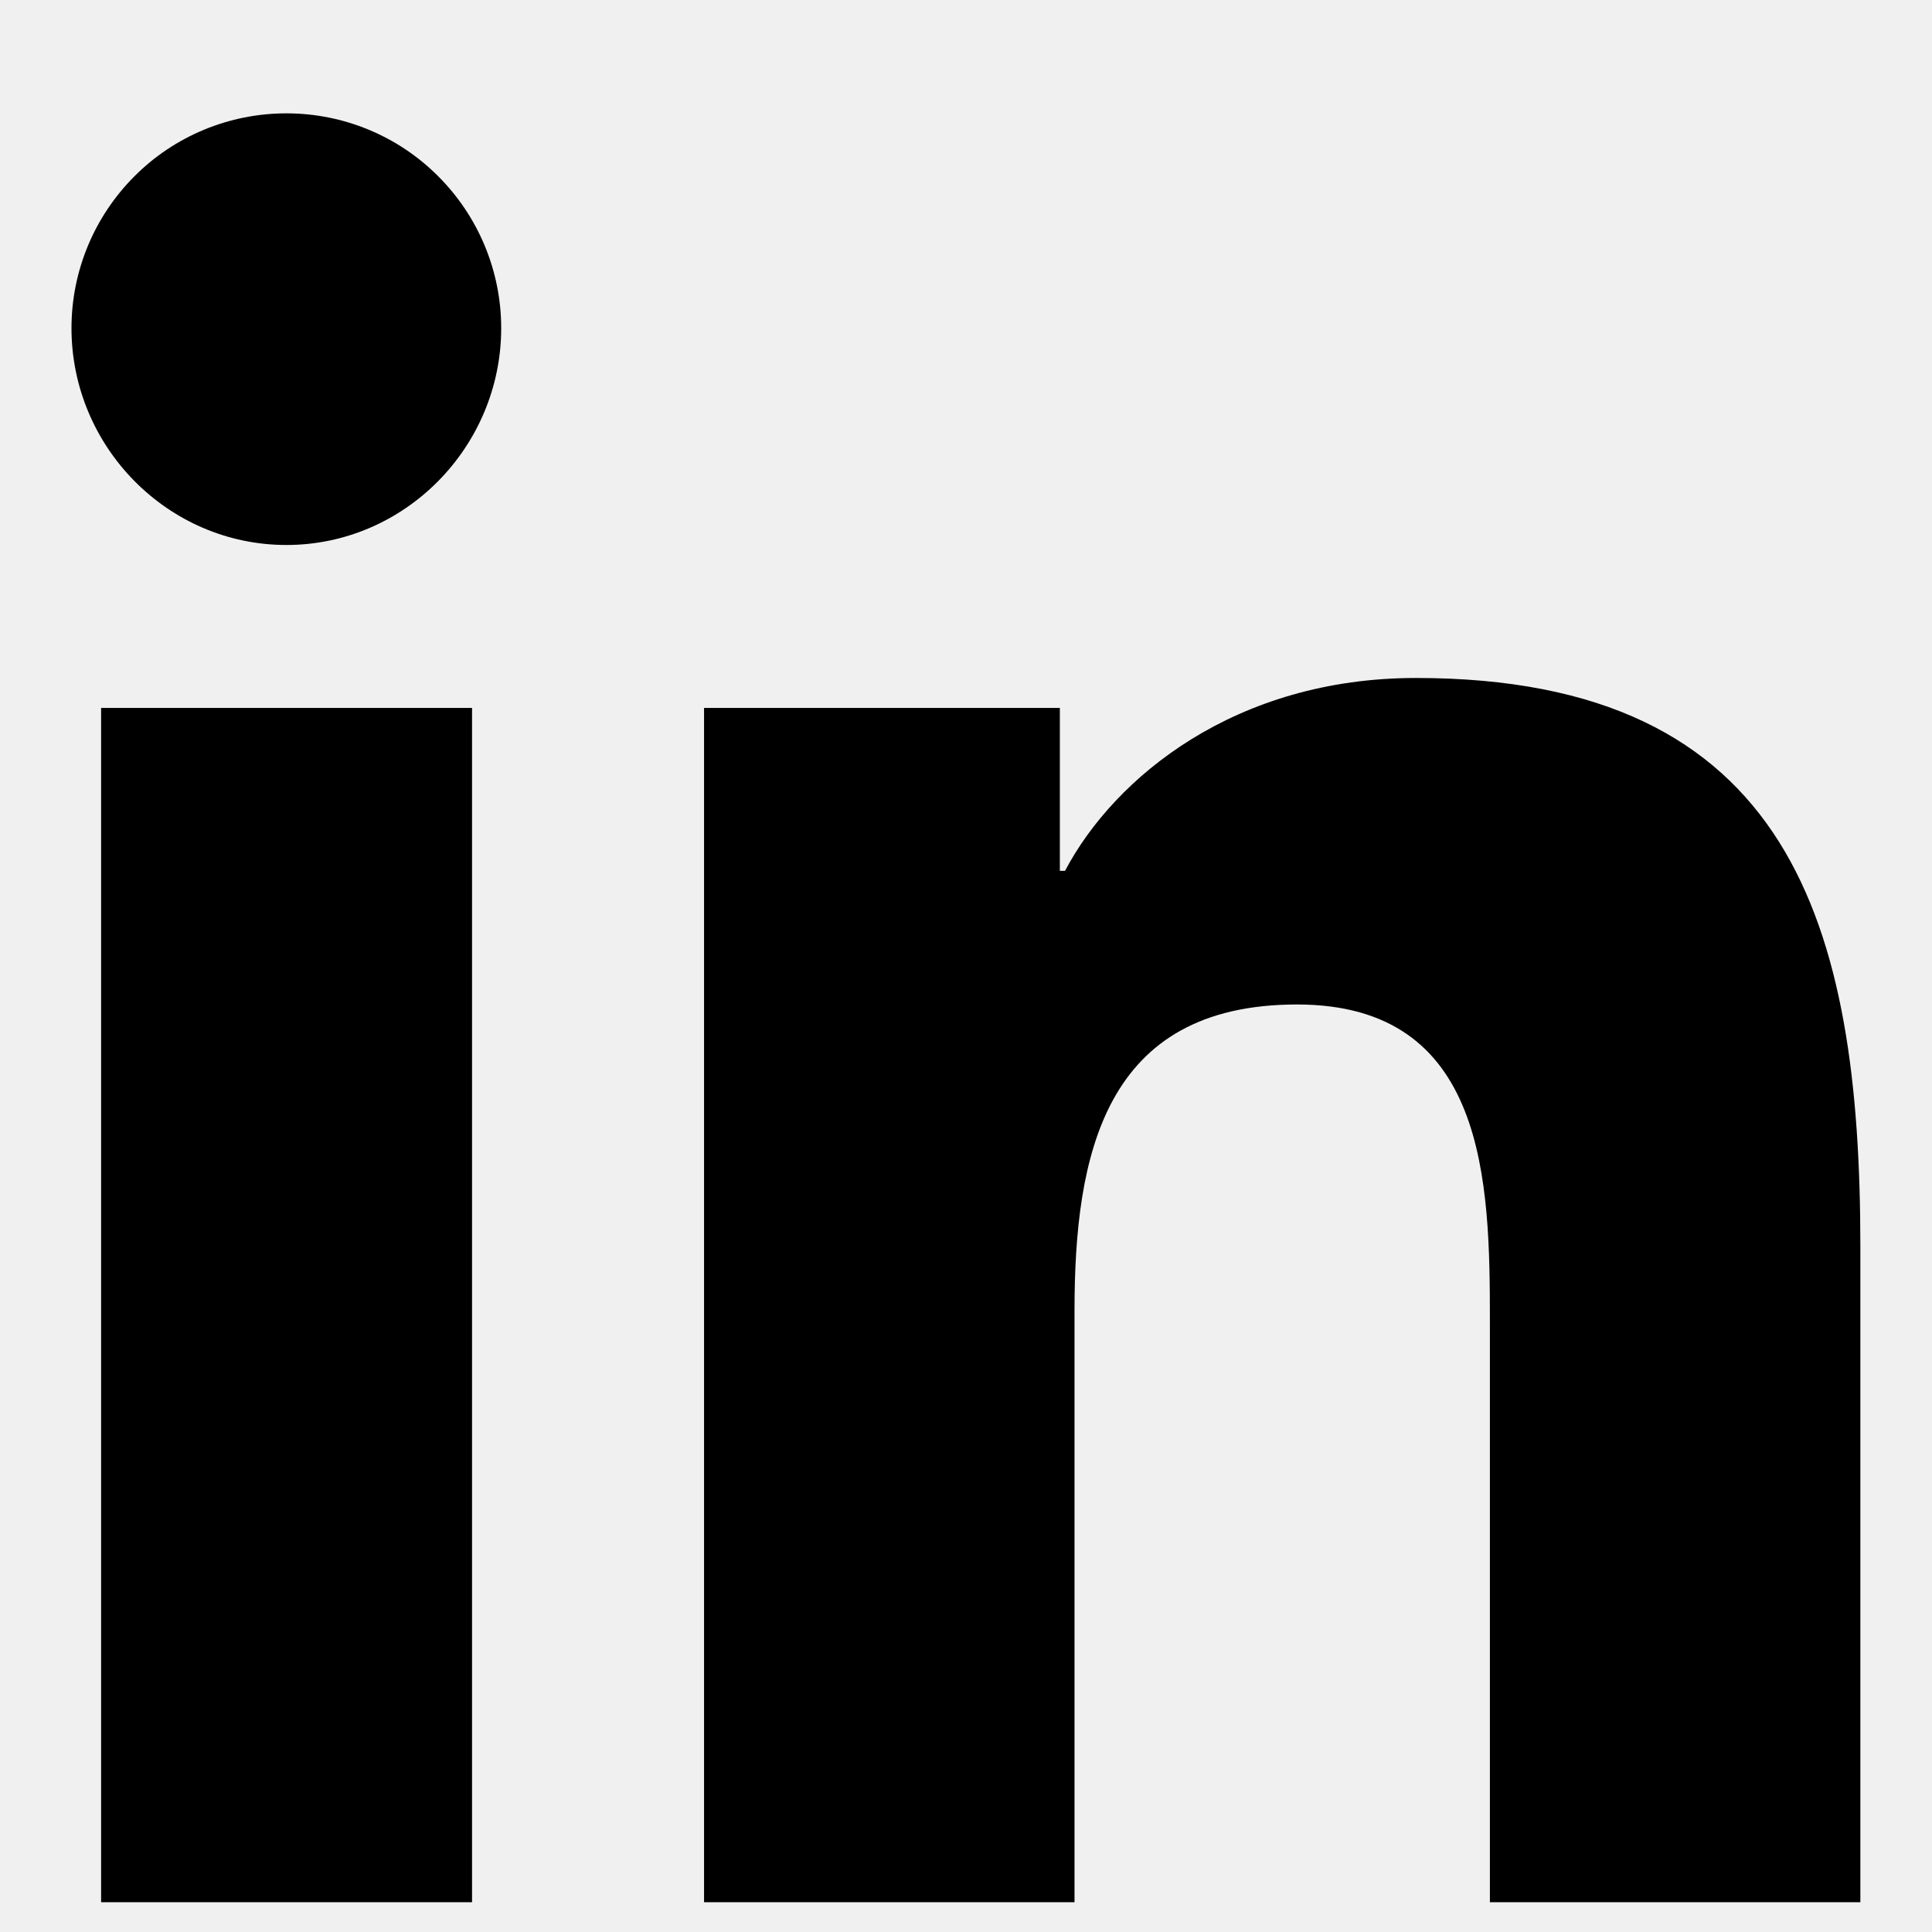
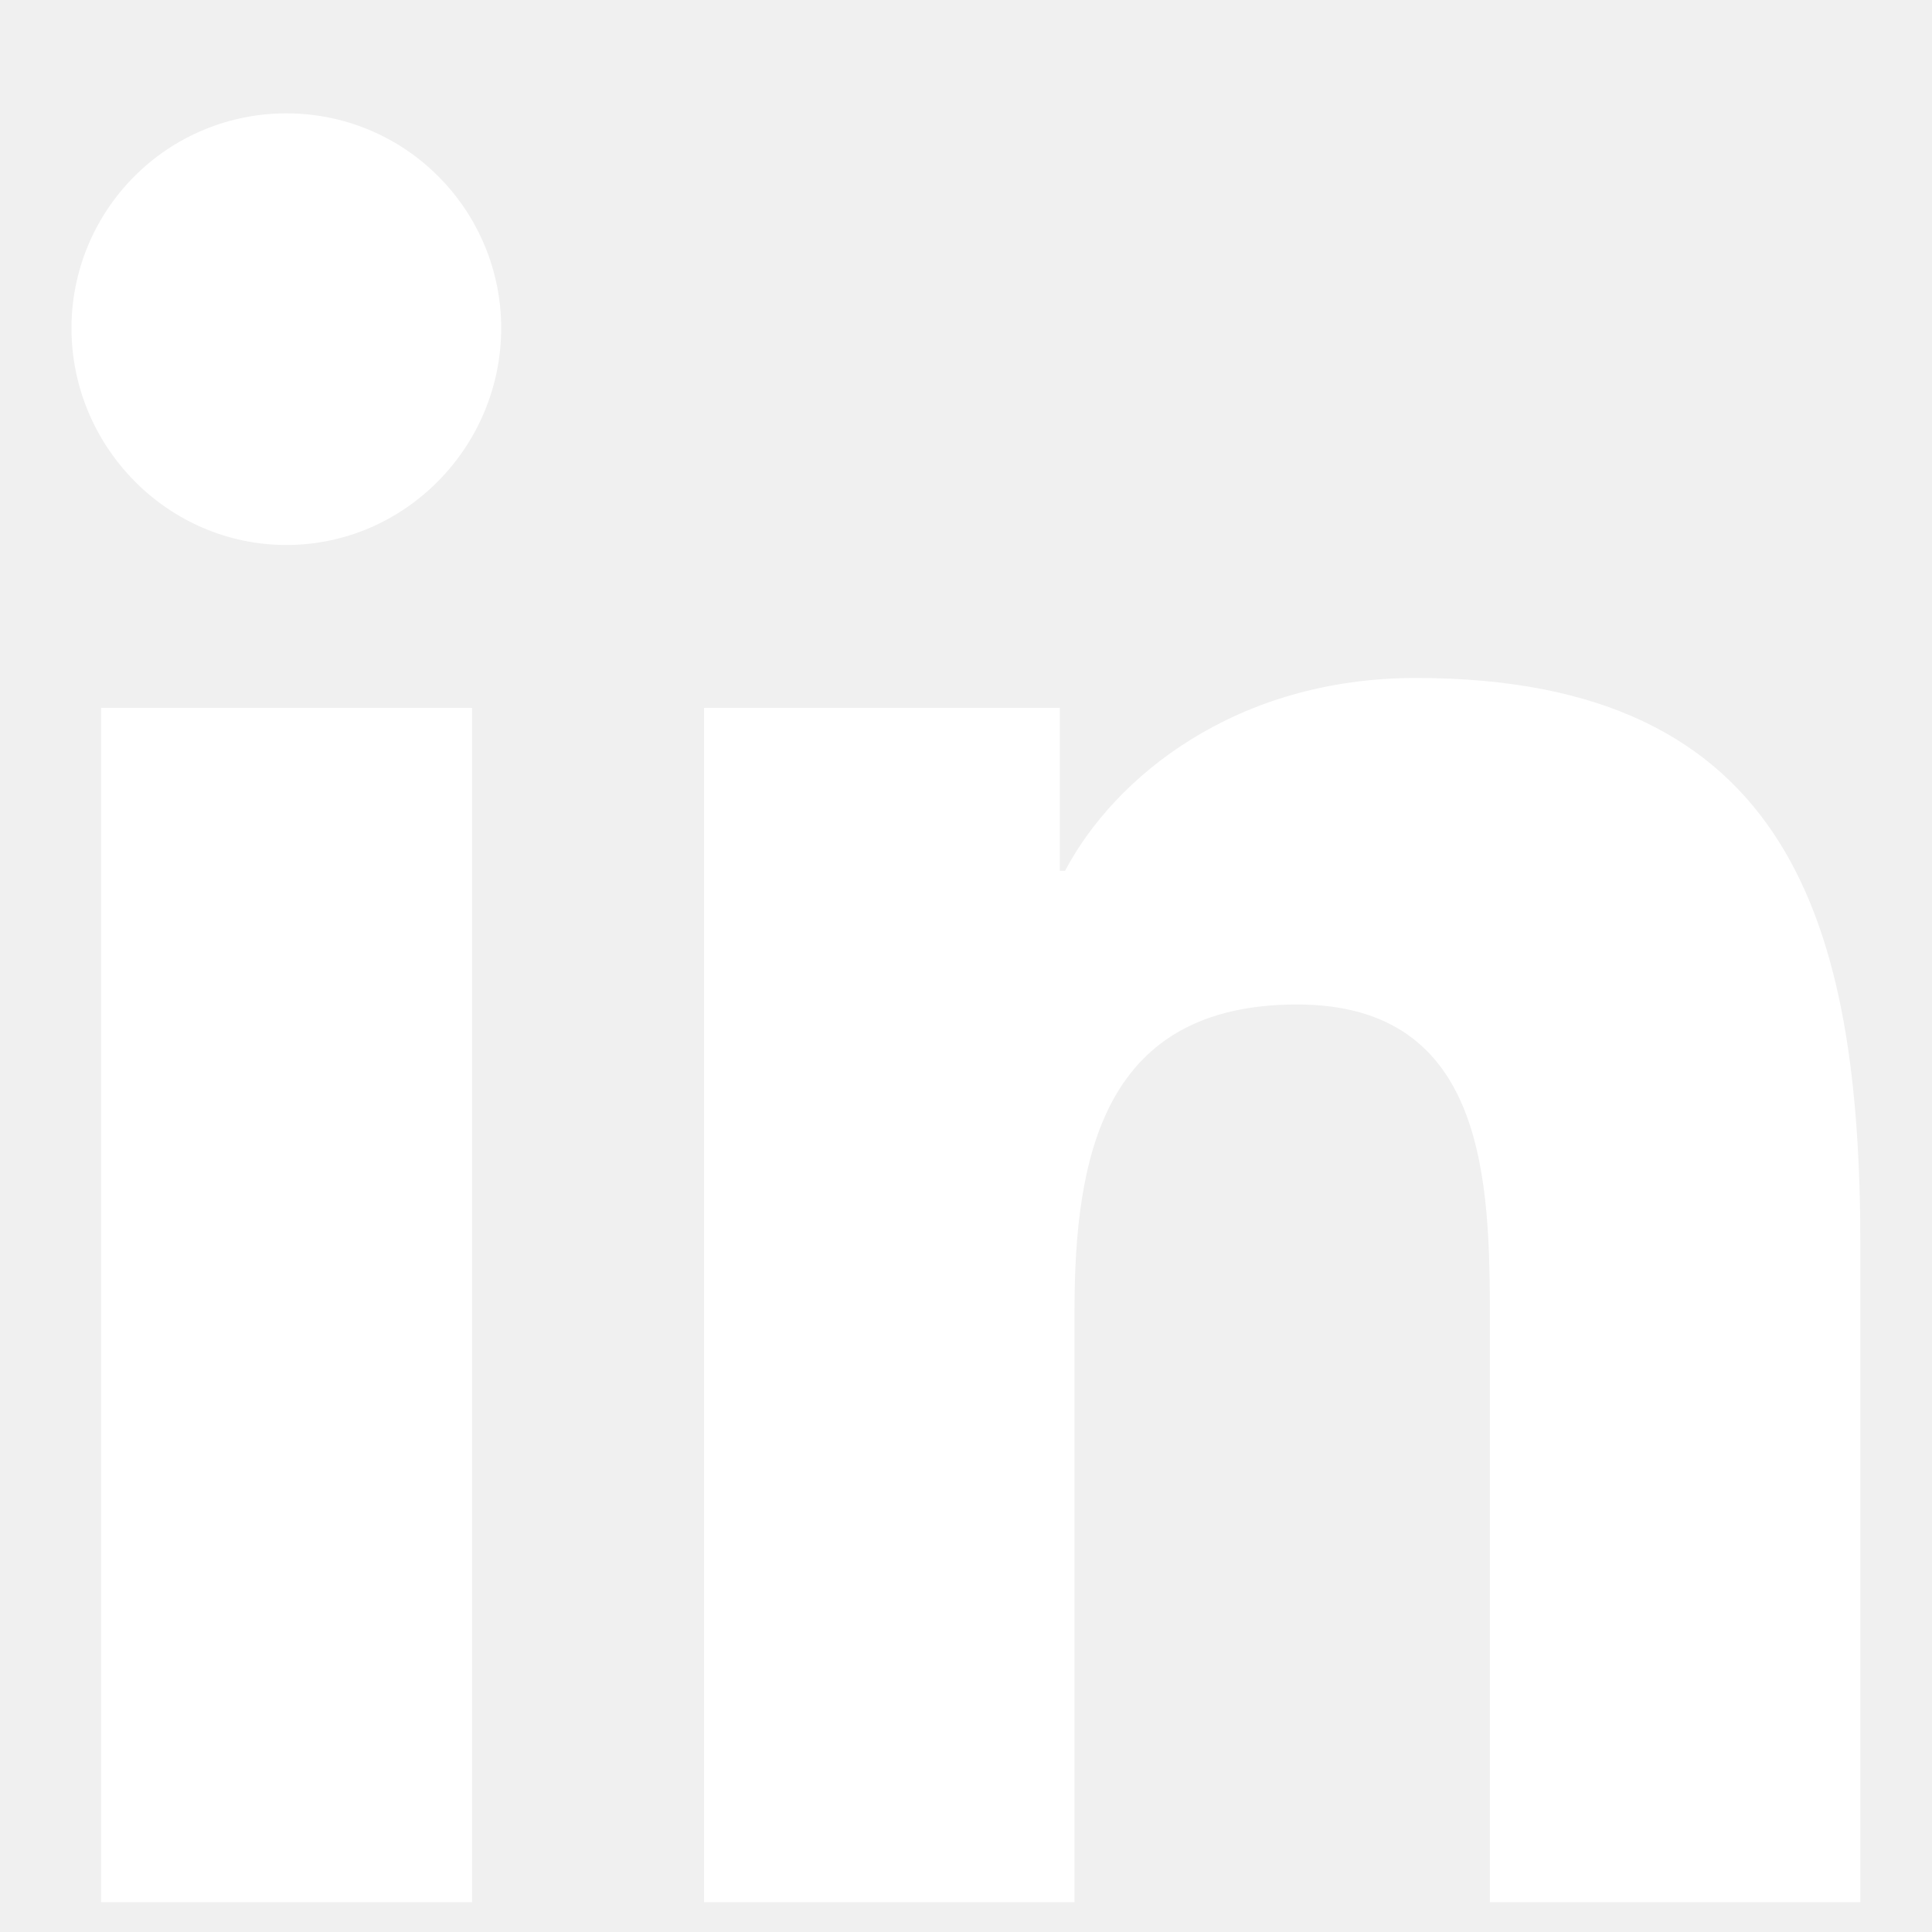
<svg xmlns="http://www.w3.org/2000/svg" width="12" height="12" viewBox="0 0 12 12" fill="none">
-   <path d="M2.932 11.815H0.628V4.397H2.932V11.815ZM1.779 3.385C1.042 3.385 0.444 2.775 0.444 2.038C0.444 1.684 0.585 1.345 0.835 1.095C1.085 0.844 1.425 0.704 1.779 0.704C2.133 0.704 2.472 0.844 2.722 1.095C2.972 1.345 3.113 1.684 3.113 2.038C3.113 2.775 2.515 3.385 1.779 3.385ZM11.553 11.815H9.254V8.204C9.254 7.343 9.236 6.239 8.056 6.239C6.858 6.239 6.674 7.174 6.674 8.142V11.815H4.373V4.397H6.583V5.409H6.615C6.923 4.826 7.674 4.211 8.795 4.211C11.126 4.211 11.555 5.746 11.555 7.74V11.815H11.553Z" fill="black" />
+   <path d="M2.932 11.815H0.628V4.397H2.932V11.815ZM1.779 3.385C1.042 3.385 0.444 2.775 0.444 2.038C0.444 1.684 0.585 1.345 0.835 1.095C1.085 0.844 1.425 0.704 1.779 0.704C2.133 0.704 2.472 0.844 2.722 1.095C2.972 1.345 3.113 1.684 3.113 2.038C3.113 2.775 2.515 3.385 1.779 3.385ZM11.553 11.815H9.254V8.204C9.254 7.343 9.236 6.239 8.056 6.239C6.858 6.239 6.674 7.174 6.674 8.142V11.815H4.373V4.397H6.583V5.409H6.615C6.923 4.826 7.674 4.211 8.795 4.211C11.126 4.211 11.555 5.746 11.555 7.74V11.815H11.553Z" fill="white" />
</svg>
